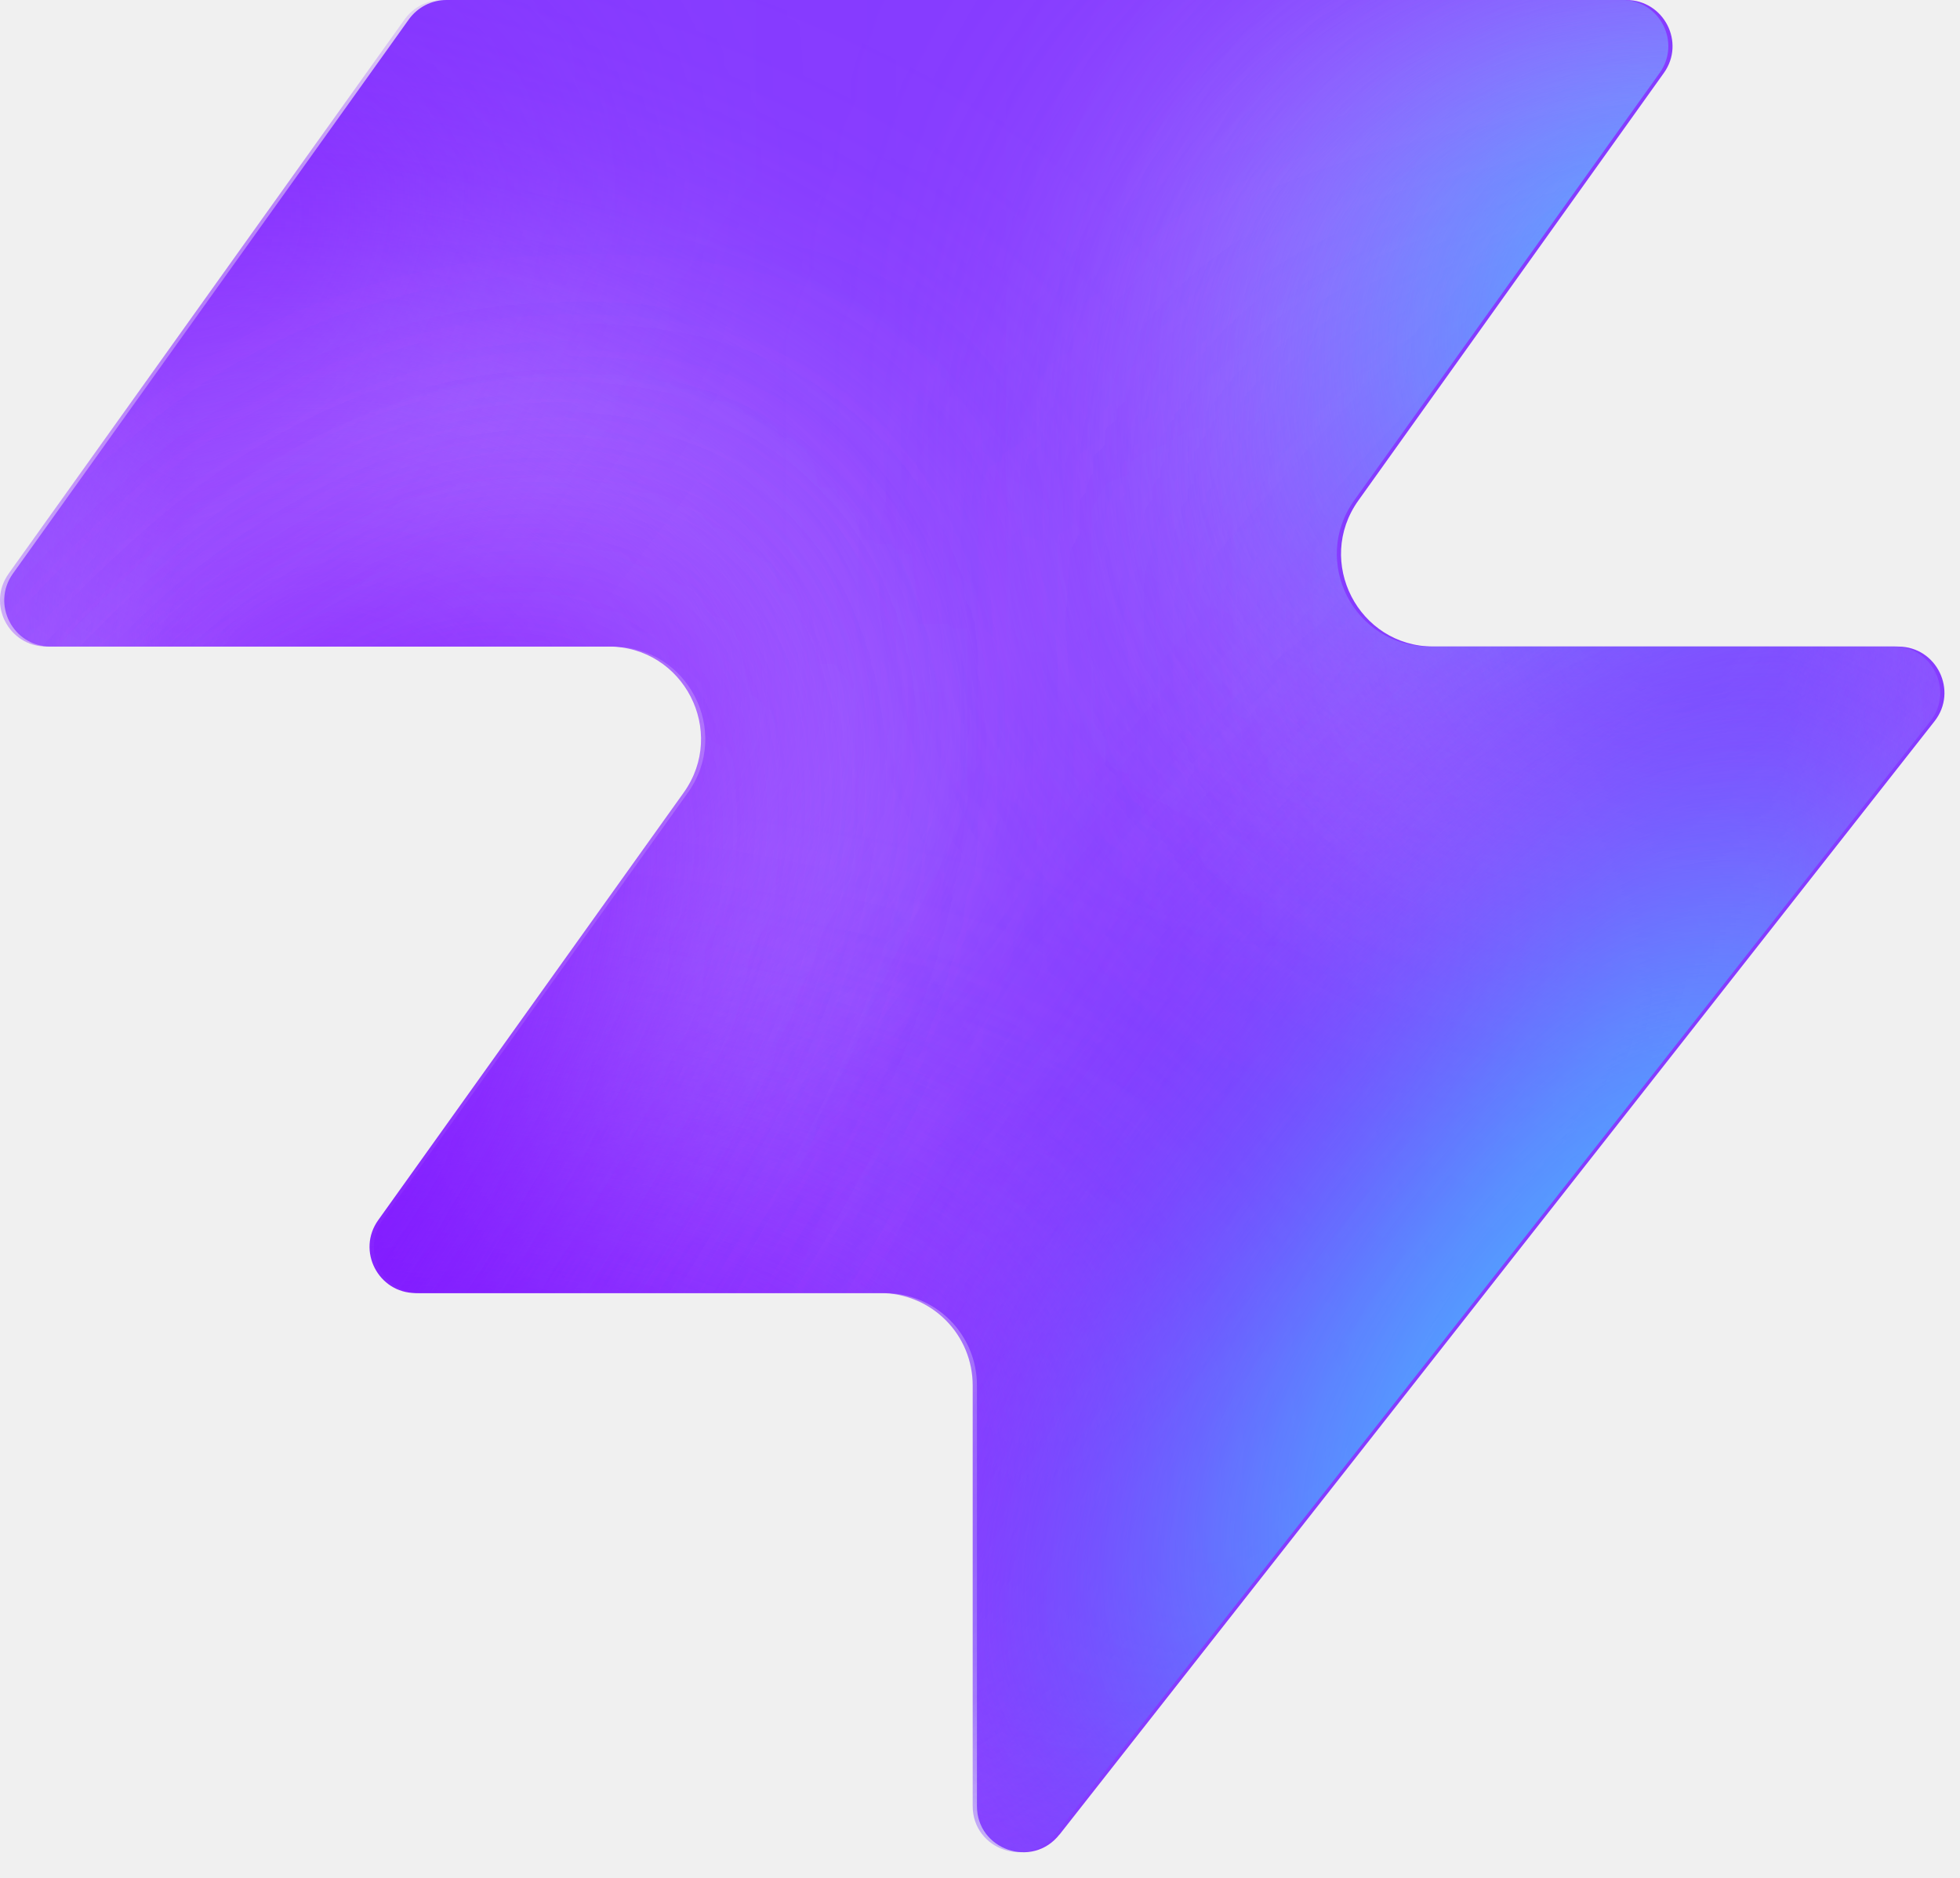
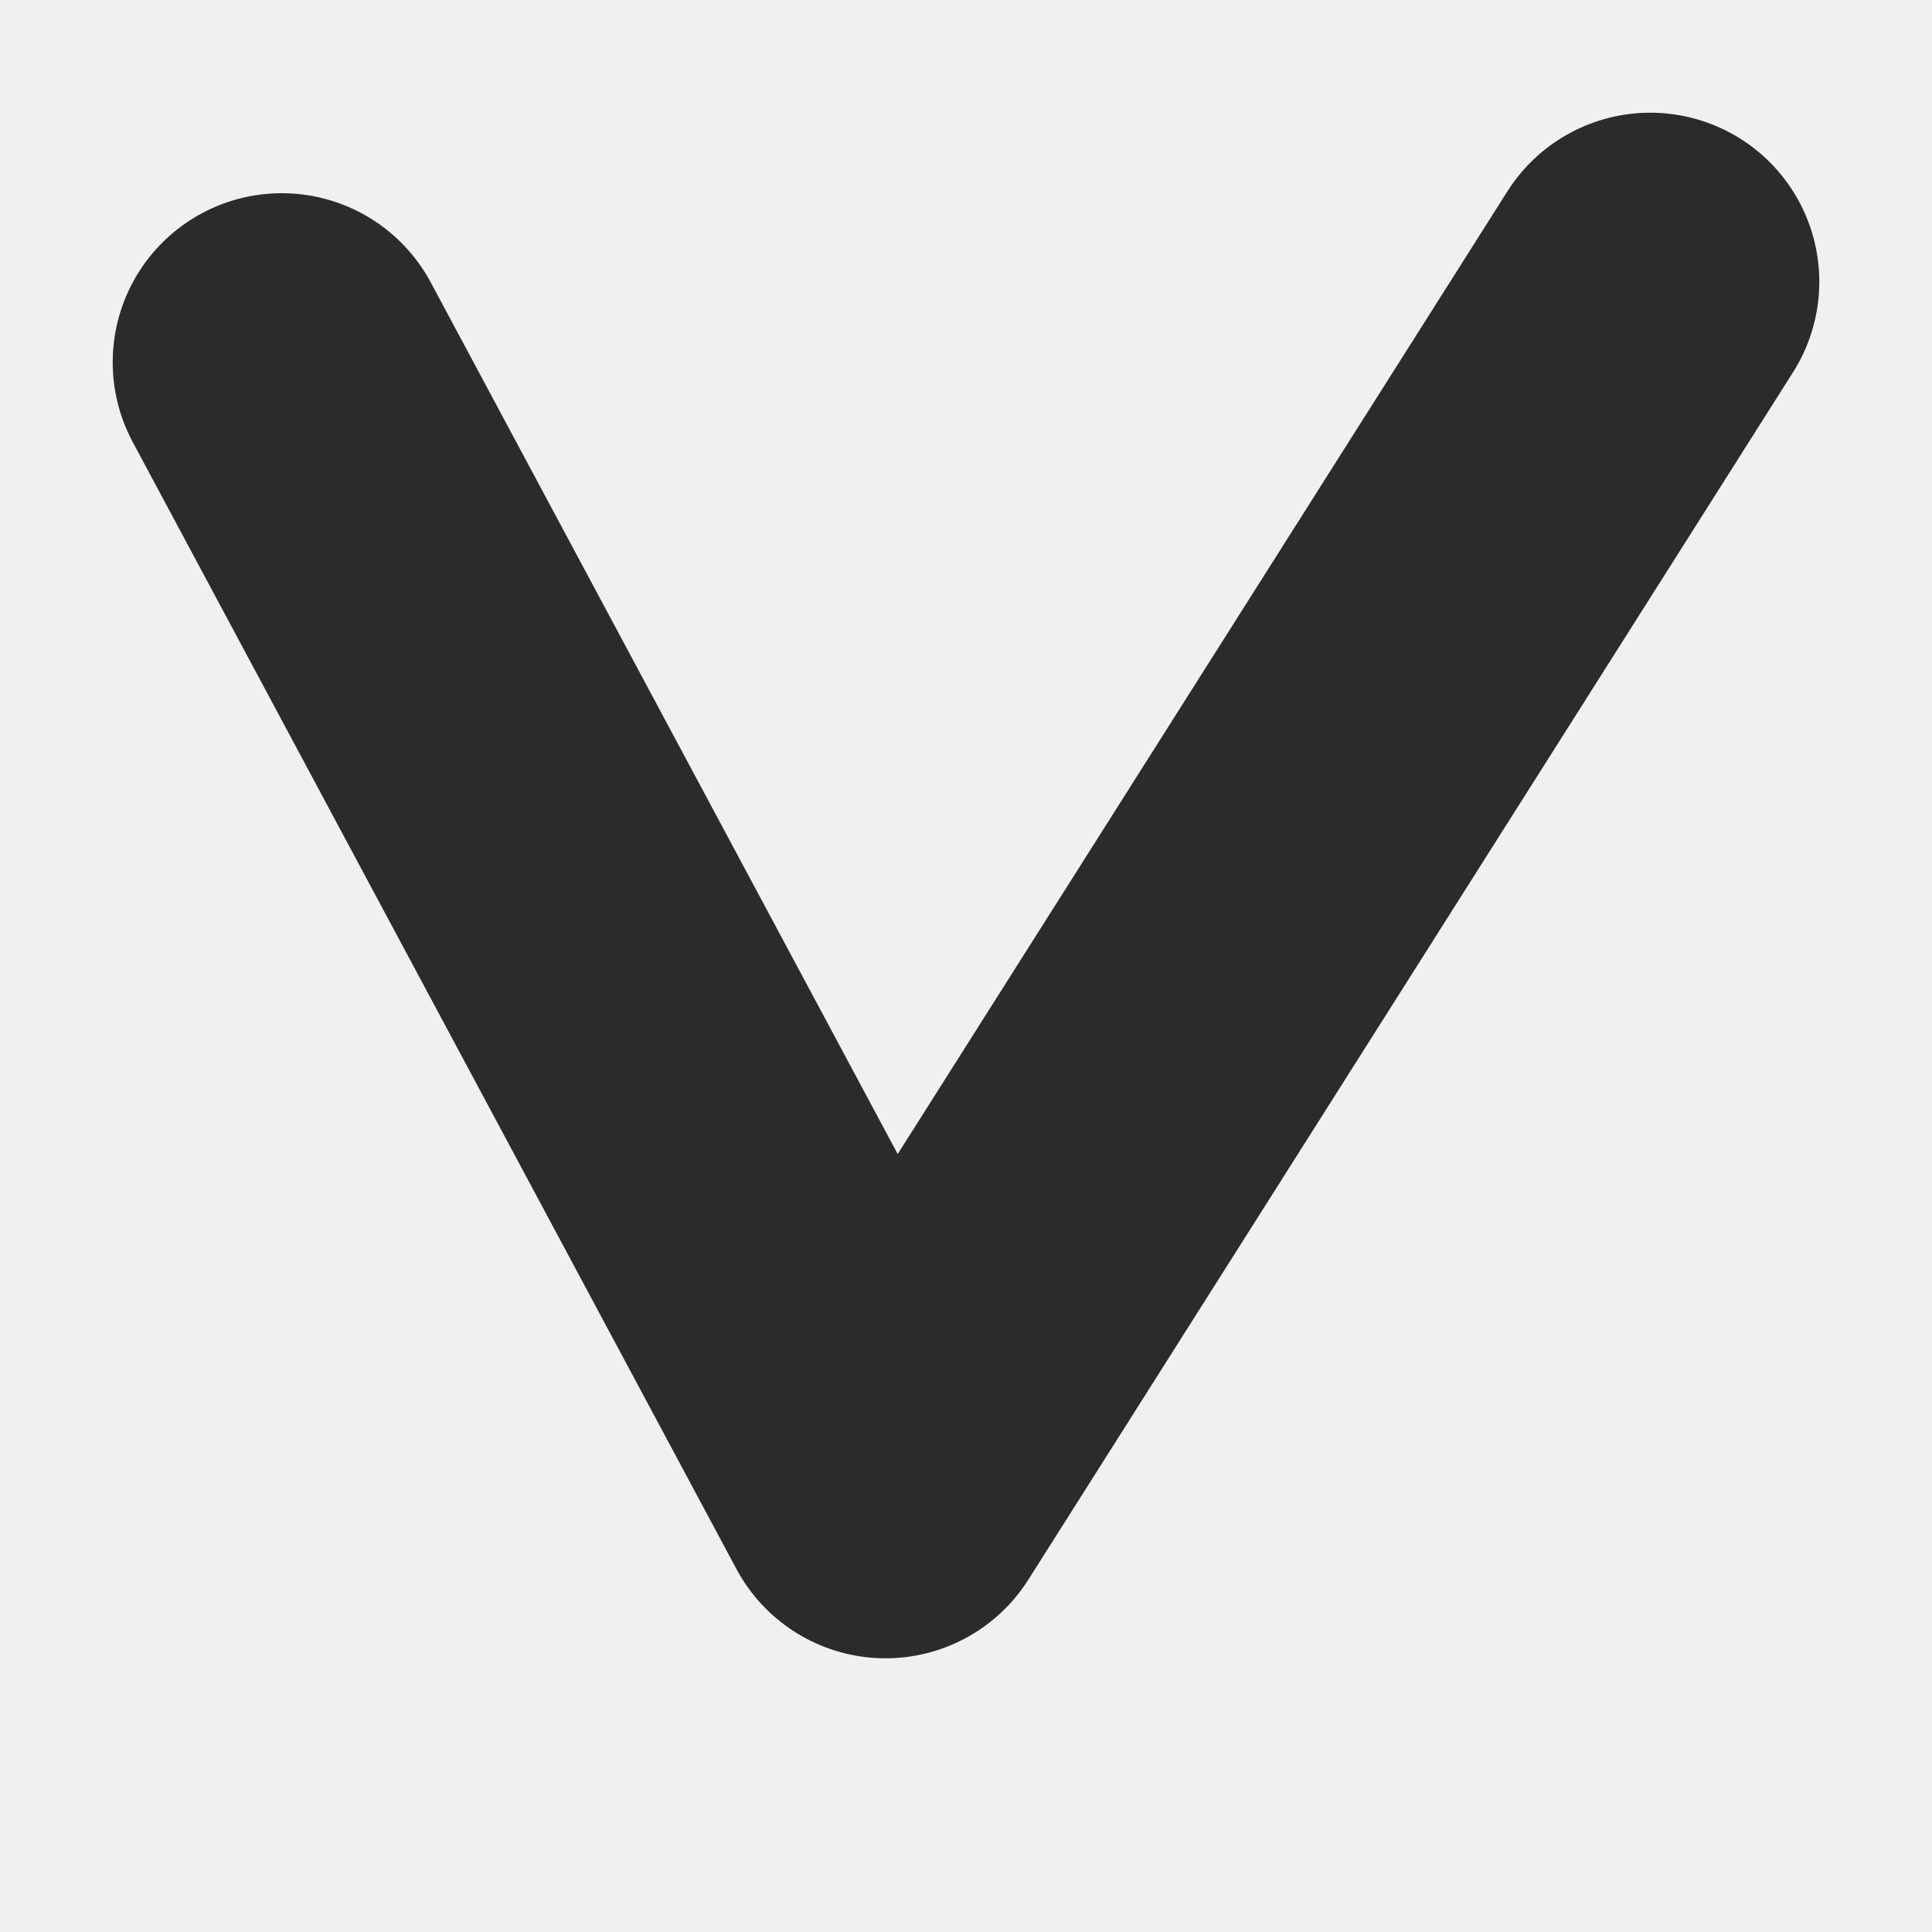
- <svg xmlns="http://www.w3.org/2000/svg" width="48" height="46" fill="none" viewBox="0 0 48 46">
-   <path fill="#863bff" d="M25.946 44.938c-.664.845-2.021.375-2.021-.698V33.937a2.26 2.26 0 0 0-2.262-2.262H10.287c-.92 0-1.456-1.04-.92-1.788l7.48-10.471c1.07-1.497 0-3.578-1.842-3.578H1.237c-.92 0-1.456-1.04-.92-1.788L10.013.474c.214-.297.556-.474.92-.474h28.894c.92 0 1.456 1.04.92 1.788l-7.48 10.471c-1.07 1.498 0 3.579 1.842 3.579h11.377c.943 0 1.473 1.088.89 1.83L25.947 44.94z" style="fill:#863bff;fill:color(display-p3 .525 .23 1);fill-opacity:1" />
-   <mask id="a" width="48" height="46" x="0" y="0" maskUnits="userSpaceOnUse" style="mask-type:alpha">
-     <path fill="#000" d="M25.842 44.938c-.664.844-2.021.375-2.021-.698V33.937a2.26 2.26 0 0 0-2.262-2.262H10.183c-.92 0-1.456-1.04-.92-1.788l7.48-10.471c1.07-1.498 0-3.579-1.842-3.579H1.133c-.92 0-1.456-1.04-.92-1.787L9.91.473c.214-.297.556-.474.92-.474h28.894c.92 0 1.456 1.04.92 1.788l-7.48 10.471c-1.07 1.498 0 3.578 1.842 3.578h11.377c.943 0 1.473 1.088.89 1.832L25.843 44.94z" style="fill:#000;fill-opacity:1" />
-   </mask>
-   <g mask="url(#a)">
-     <g filter="url(#b)">
-       <ellipse cx="5.508" cy="14.704" fill="#ede6ff" rx="5.508" ry="14.704" style="fill:#ede6ff;fill:color(display-p3 .927 .903 1);fill-opacity:1" transform="matrix(.00324 1 1 -.00324 -4.47 31.516)" />
-     </g>
-     <g filter="url(#c)">
-       <ellipse cx="10.399" cy="29.851" fill="#ede6ff" rx="10.399" ry="29.851" style="fill:#ede6ff;fill:color(display-p3 .927 .903 1);fill-opacity:1" transform="matrix(.00324 1 1 -.00324 -39.328 7.883)" />
-     </g>
-     <g filter="url(#d)">
-       <ellipse cx="5.508" cy="30.487" fill="#7e14ff" rx="5.508" ry="30.487" style="fill:#7e14ff;fill:color(display-p3 .492 .077 1);fill-opacity:1" transform="rotate(89.814 -25.913 -14.639)scale(1 -1)" />
-     </g>
-     <g filter="url(#e)">
-       <ellipse cx="5.508" cy="30.599" fill="#7e14ff" rx="5.508" ry="30.599" style="fill:#7e14ff;fill:color(display-p3 .492 .077 1);fill-opacity:1" transform="rotate(89.814 -32.644 -3.334)scale(1 -1)" />
-     </g>
-     <g filter="url(#f)">
-       <ellipse cx="5.508" cy="30.599" fill="#7e14ff" rx="5.508" ry="30.599" style="fill:#7e14ff;fill:color(display-p3 .492 .077 1);fill-opacity:1" transform="matrix(.00324 1 1 -.00324 -34.34 30.47)" />
-     </g>
-     <g filter="url(#g)">
-       <ellipse cx="14.072" cy="22.078" fill="#ede6ff" rx="14.072" ry="22.078" style="fill:#ede6ff;fill:color(display-p3 .927 .903 1);fill-opacity:1" transform="rotate(93.35 24.506 48.493)scale(-1 1)" />
-     </g>
-     <g filter="url(#h)">
-       <ellipse cx="3.47" cy="21.501" fill="#7e14ff" rx="3.47" ry="21.501" style="fill:#7e14ff;fill:color(display-p3 .492 .077 1);fill-opacity:1" transform="rotate(89.009 28.708 47.59)scale(-1 1)" />
-     </g>
-     <g filter="url(#i)">
-       <ellipse cx="3.47" cy="21.501" fill="#7e14ff" rx="3.47" ry="21.501" style="fill:#7e14ff;fill:color(display-p3 .492 .077 1);fill-opacity:1" transform="rotate(89.009 28.708 47.59)scale(-1 1)" />
-     </g>
-     <g filter="url(#j)">
-       <ellipse cx=".387" cy="8.972" fill="#7e14ff" rx="4.407" ry="29.108" style="fill:#7e14ff;fill:color(display-p3 .492 .077 1);fill-opacity:1" transform="rotate(39.51 .387 8.972)" />
-     </g>
-     <g filter="url(#k)">
-       <ellipse cx="47.523" cy="-6.092" fill="#7e14ff" rx="4.407" ry="29.108" style="fill:#7e14ff;fill:color(display-p3 .492 .077 1);fill-opacity:1" transform="rotate(37.892 47.523 -6.092)" />
-     </g>
-     <g filter="url(#l)">
-       <ellipse cx="41.412" cy="6.333" fill="#47bfff" rx="5.971" ry="9.665" style="fill:#47bfff;fill:color(display-p3 .28 .748 1);fill-opacity:1" transform="rotate(37.892 41.412 6.333)" />
-     </g>
-     <g filter="url(#m)">
-       <ellipse cx="-1.879" cy="38.332" fill="#7e14ff" rx="4.407" ry="29.108" style="fill:#7e14ff;fill:color(display-p3 .492 .077 1);fill-opacity:1" transform="rotate(37.892 -1.88 38.332)" />
-     </g>
-     <g filter="url(#n)">
-       <ellipse cx="-1.879" cy="38.332" fill="#7e14ff" rx="4.407" ry="29.108" style="fill:#7e14ff;fill:color(display-p3 .492 .077 1);fill-opacity:1" transform="rotate(37.892 -1.88 38.332)" />
-     </g>
-     <g filter="url(#o)">
-       <ellipse cx="35.651" cy="29.907" fill="#7e14ff" rx="4.407" ry="29.108" style="fill:#7e14ff;fill:color(display-p3 .492 .077 1);fill-opacity:1" transform="rotate(37.892 35.651 29.907)" />
-     </g>
-     <g filter="url(#p)">
-       <ellipse cx="38.418" cy="32.4" fill="#47bfff" rx="5.971" ry="15.297" style="fill:#47bfff;fill:color(display-p3 .28 .748 1);fill-opacity:1" transform="rotate(37.892 38.418 32.4)" />
-     </g>
-   </g>
-   <defs>
-     <filter id="b" width="60.045" height="41.654" x="-19.77" y="16.149" color-interpolation-filters="sRGB" filterUnits="userSpaceOnUse">
-       <feFlood flood-opacity="0" result="BackgroundImageFix" />
-       <feBlend in="SourceGraphic" in2="BackgroundImageFix" result="shape" />
-       <feGaussianBlur result="effect1_foregroundBlur_2002_17158" stdDeviation="7.659" />
-     </filter>
-     <filter id="c" width="90.34" height="51.437" x="-54.613" y="-7.533" color-interpolation-filters="sRGB" filterUnits="userSpaceOnUse">
-       <feFlood flood-opacity="0" result="BackgroundImageFix" />
-       <feBlend in="SourceGraphic" in2="BackgroundImageFix" result="shape" />
-       <feGaussianBlur result="effect1_foregroundBlur_2002_17158" stdDeviation="7.659" />
-     </filter>
-     <filter id="d" width="79.355" height="29.4" x="-49.64" y="2.03" color-interpolation-filters="sRGB" filterUnits="userSpaceOnUse">
-       <feFlood flood-opacity="0" result="BackgroundImageFix" />
-       <feBlend in="SourceGraphic" in2="BackgroundImageFix" result="shape" />
-       <feGaussianBlur result="effect1_foregroundBlur_2002_17158" stdDeviation="4.596" />
-     </filter>
-     <filter id="e" width="79.579" height="29.4" x="-45.045" y="20.029" color-interpolation-filters="sRGB" filterUnits="userSpaceOnUse">
-       <feFlood flood-opacity="0" result="BackgroundImageFix" />
-       <feBlend in="SourceGraphic" in2="BackgroundImageFix" result="shape" />
-       <feGaussianBlur result="effect1_foregroundBlur_2002_17158" stdDeviation="4.596" />
-     </filter>
-     <filter id="f" width="79.579" height="29.4" x="-43.513" y="21.178" color-interpolation-filters="sRGB" filterUnits="userSpaceOnUse">
-       <feFlood flood-opacity="0" result="BackgroundImageFix" />
-       <feBlend in="SourceGraphic" in2="BackgroundImageFix" result="shape" />
-       <feGaussianBlur result="effect1_foregroundBlur_2002_17158" stdDeviation="4.596" />
-     </filter>
-     <filter id="g" width="74.749" height="58.852" x="15.756" y="-17.901" color-interpolation-filters="sRGB" filterUnits="userSpaceOnUse">
-       <feFlood flood-opacity="0" result="BackgroundImageFix" />
-       <feBlend in="SourceGraphic" in2="BackgroundImageFix" result="shape" />
-       <feGaussianBlur result="effect1_foregroundBlur_2002_17158" stdDeviation="7.659" />
-     </filter>
-     <filter id="h" width="61.377" height="25.362" x="23.548" y="2.284" color-interpolation-filters="sRGB" filterUnits="userSpaceOnUse">
-       <feFlood flood-opacity="0" result="BackgroundImageFix" />
-       <feBlend in="SourceGraphic" in2="BackgroundImageFix" result="shape" />
-       <feGaussianBlur result="effect1_foregroundBlur_2002_17158" stdDeviation="4.596" />
-     </filter>
-     <filter id="i" width="61.377" height="25.362" x="23.548" y="2.284" color-interpolation-filters="sRGB" filterUnits="userSpaceOnUse">
-       <feFlood flood-opacity="0" result="BackgroundImageFix" />
-       <feBlend in="SourceGraphic" in2="BackgroundImageFix" result="shape" />
-       <feGaussianBlur result="effect1_foregroundBlur_2002_17158" stdDeviation="4.596" />
-     </filter>
-     <filter id="j" width="56.045" height="63.649" x="-27.636" y="-22.853" color-interpolation-filters="sRGB" filterUnits="userSpaceOnUse">
-       <feFlood flood-opacity="0" result="BackgroundImageFix" />
-       <feBlend in="SourceGraphic" in2="BackgroundImageFix" result="shape" />
-       <feGaussianBlur result="effect1_foregroundBlur_2002_17158" stdDeviation="4.596" />
-     </filter>
-     <filter id="k" width="54.814" height="64.646" x="20.116" y="-38.415" color-interpolation-filters="sRGB" filterUnits="userSpaceOnUse">
-       <feFlood flood-opacity="0" result="BackgroundImageFix" />
-       <feBlend in="SourceGraphic" in2="BackgroundImageFix" result="shape" />
-       <feGaussianBlur result="effect1_foregroundBlur_2002_17158" stdDeviation="4.596" />
-     </filter>
-     <filter id="l" width="33.541" height="35.313" x="24.641" y="-11.323" color-interpolation-filters="sRGB" filterUnits="userSpaceOnUse">
-       <feFlood flood-opacity="0" result="BackgroundImageFix" />
-       <feBlend in="SourceGraphic" in2="BackgroundImageFix" result="shape" />
-       <feGaussianBlur result="effect1_foregroundBlur_2002_17158" stdDeviation="4.596" />
-     </filter>
-     <filter id="m" width="54.814" height="64.646" x="-29.286" y="6.009" color-interpolation-filters="sRGB" filterUnits="userSpaceOnUse">
-       <feFlood flood-opacity="0" result="BackgroundImageFix" />
-       <feBlend in="SourceGraphic" in2="BackgroundImageFix" result="shape" />
-       <feGaussianBlur result="effect1_foregroundBlur_2002_17158" stdDeviation="4.596" />
-     </filter>
-     <filter id="n" width="54.814" height="64.646" x="-29.286" y="6.009" color-interpolation-filters="sRGB" filterUnits="userSpaceOnUse">
-       <feFlood flood-opacity="0" result="BackgroundImageFix" />
-       <feBlend in="SourceGraphic" in2="BackgroundImageFix" result="shape" />
-       <feGaussianBlur result="effect1_foregroundBlur_2002_17158" stdDeviation="4.596" />
-     </filter>
-     <filter id="o" width="54.814" height="64.646" x="8.244" y="-2.416" color-interpolation-filters="sRGB" filterUnits="userSpaceOnUse">
-       <feFlood flood-opacity="0" result="BackgroundImageFix" />
-       <feBlend in="SourceGraphic" in2="BackgroundImageFix" result="shape" />
-       <feGaussianBlur result="effect1_foregroundBlur_2002_17158" stdDeviation="4.596" />
-     </filter>
-     <filter id="p" width="39.409" height="43.623" x="18.713" y="10.588" color-interpolation-filters="sRGB" filterUnits="userSpaceOnUse">
-       <feFlood flood-opacity="0" result="BackgroundImageFix" />
-       <feBlend in="SourceGraphic" in2="BackgroundImageFix" result="shape" />
-       <feGaussianBlur result="effect1_foregroundBlur_2002_17158" stdDeviation="4.596" />
-     </filter>
-   </defs>
+ <svg xmlns="http://www.w3.org/2000/svg" viewBox="0 0 24 24">
+   <style>
+     .m { stroke: #2B2B2B; }
+     @media (prefers-color-scheme: dark) { .m { stroke: #FFFFFF; } }
+   </style>
+   <path class="m" d="M3.5 4.5 L11 18.5 L20.5 3.5" fill="none" stroke-width="4.2" stroke-linecap="round" stroke-linejoin="round" />
</svg>
